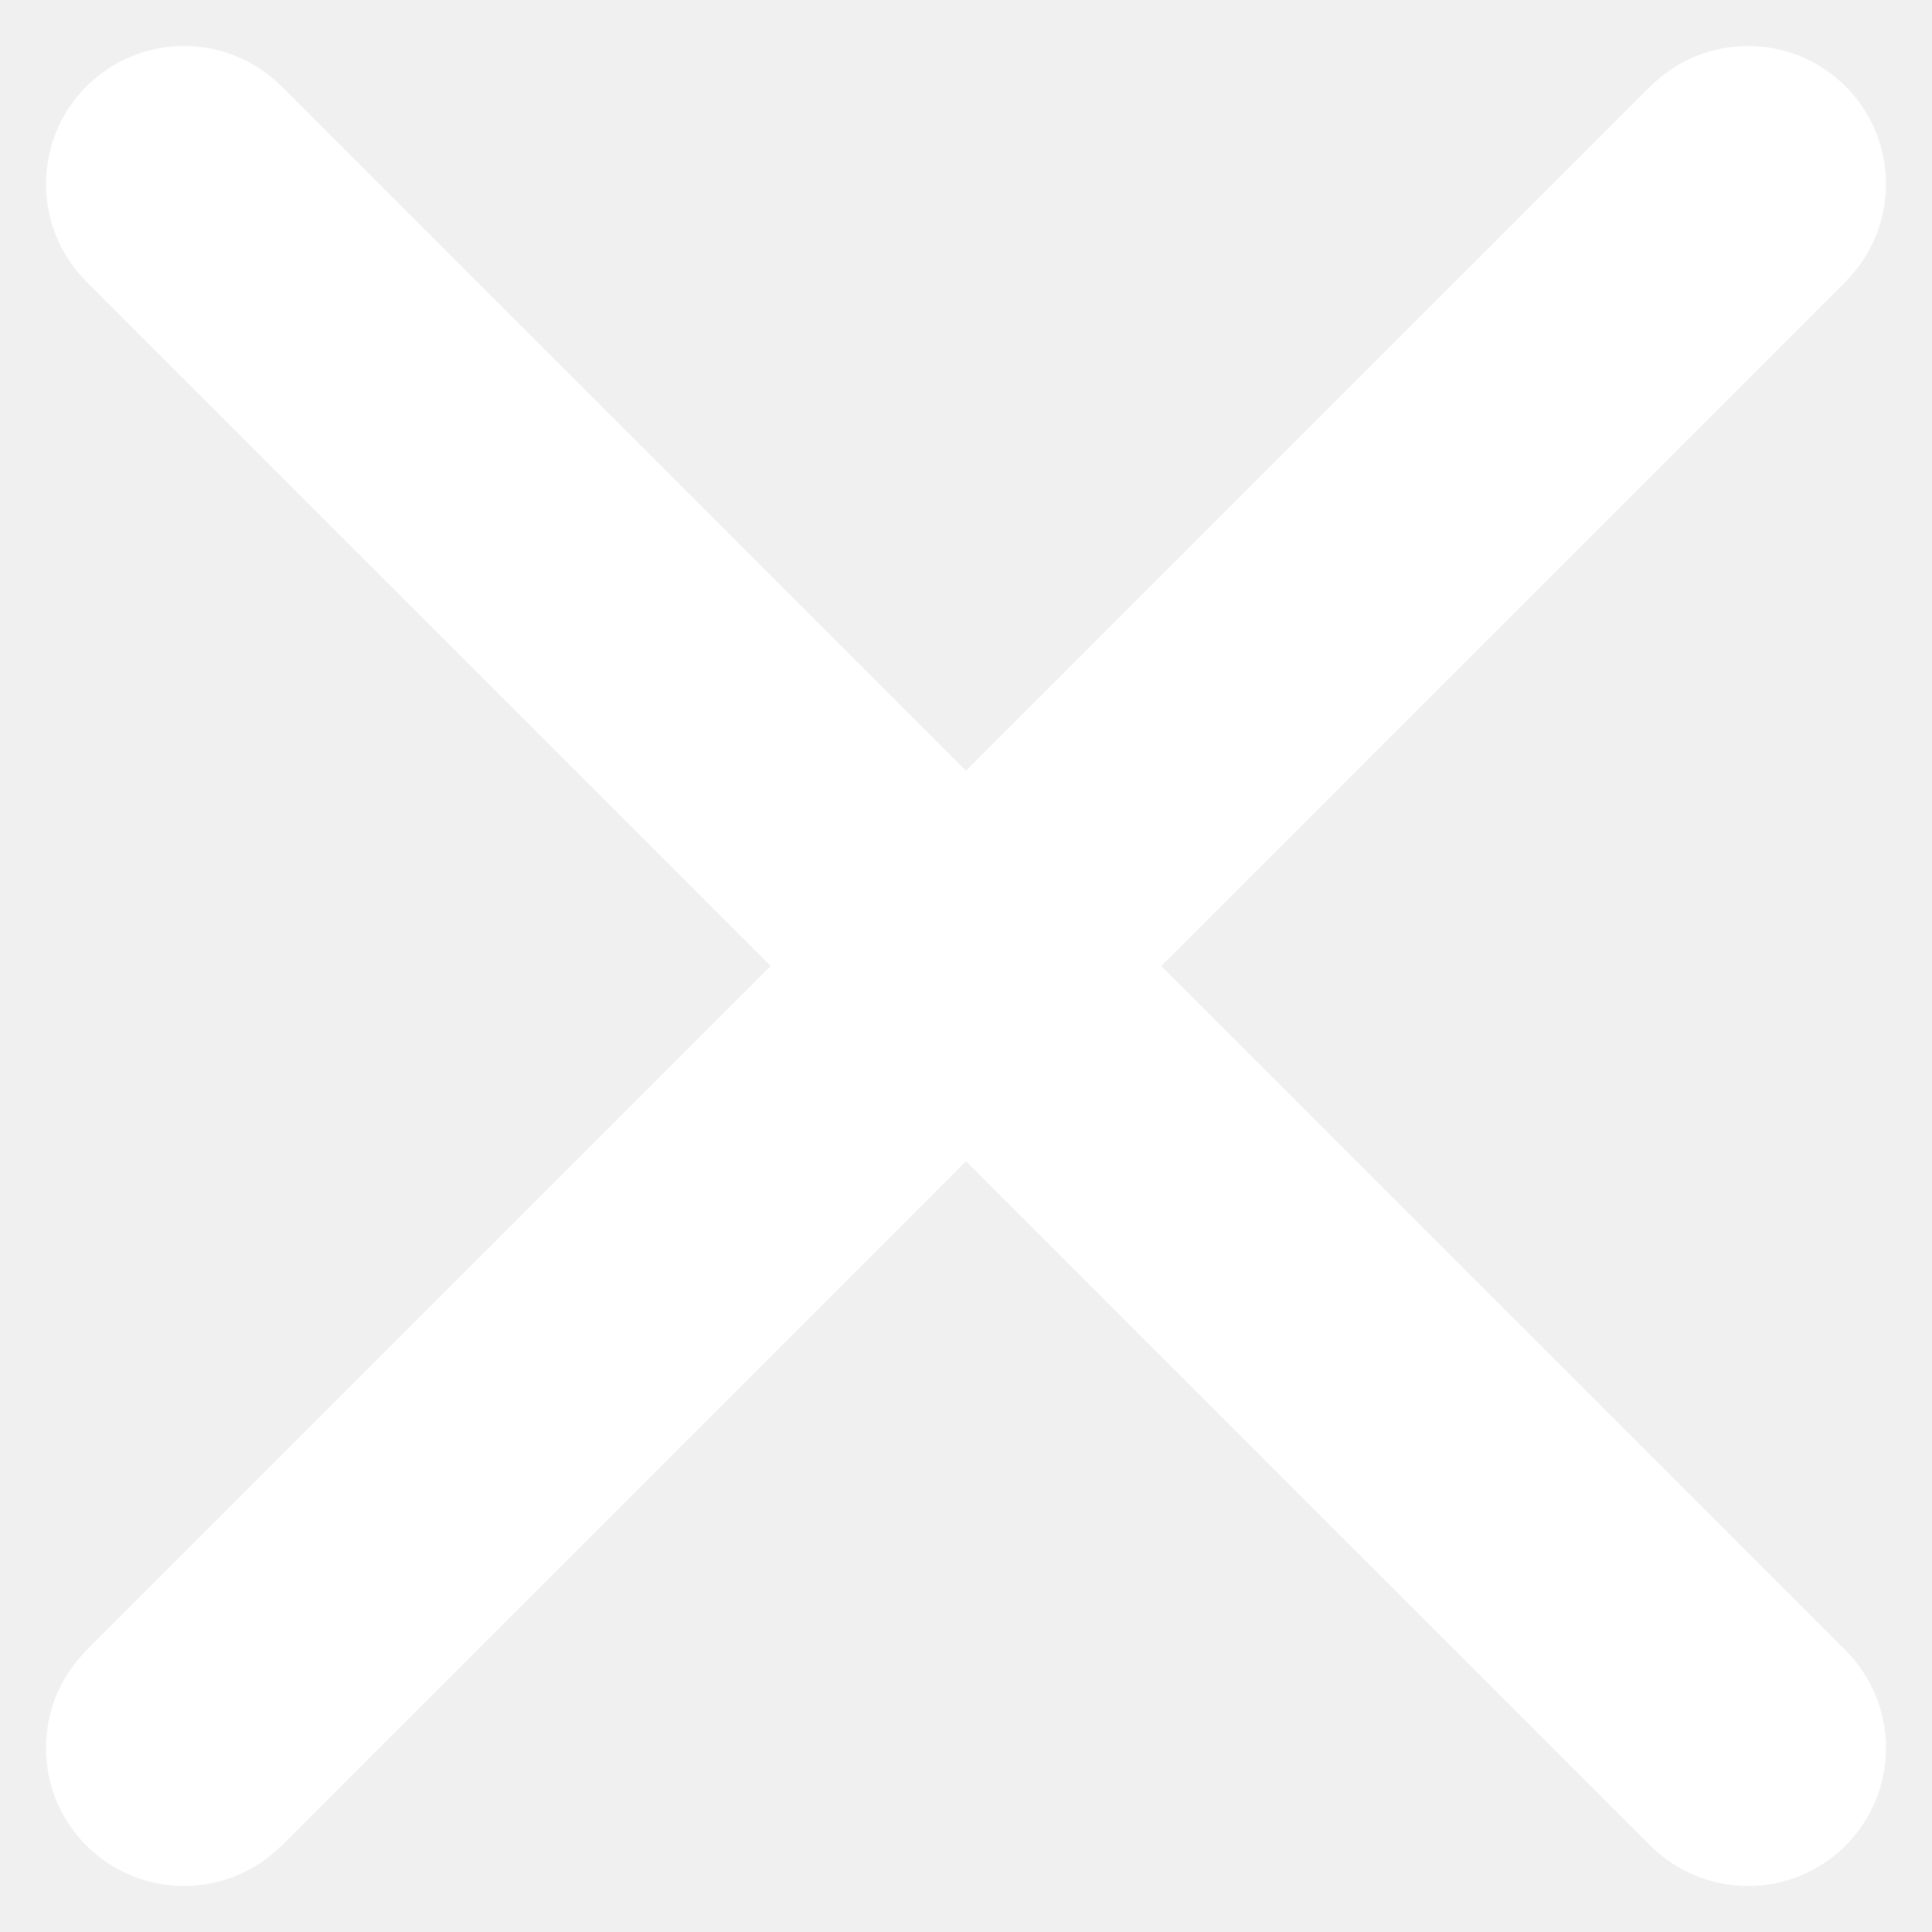
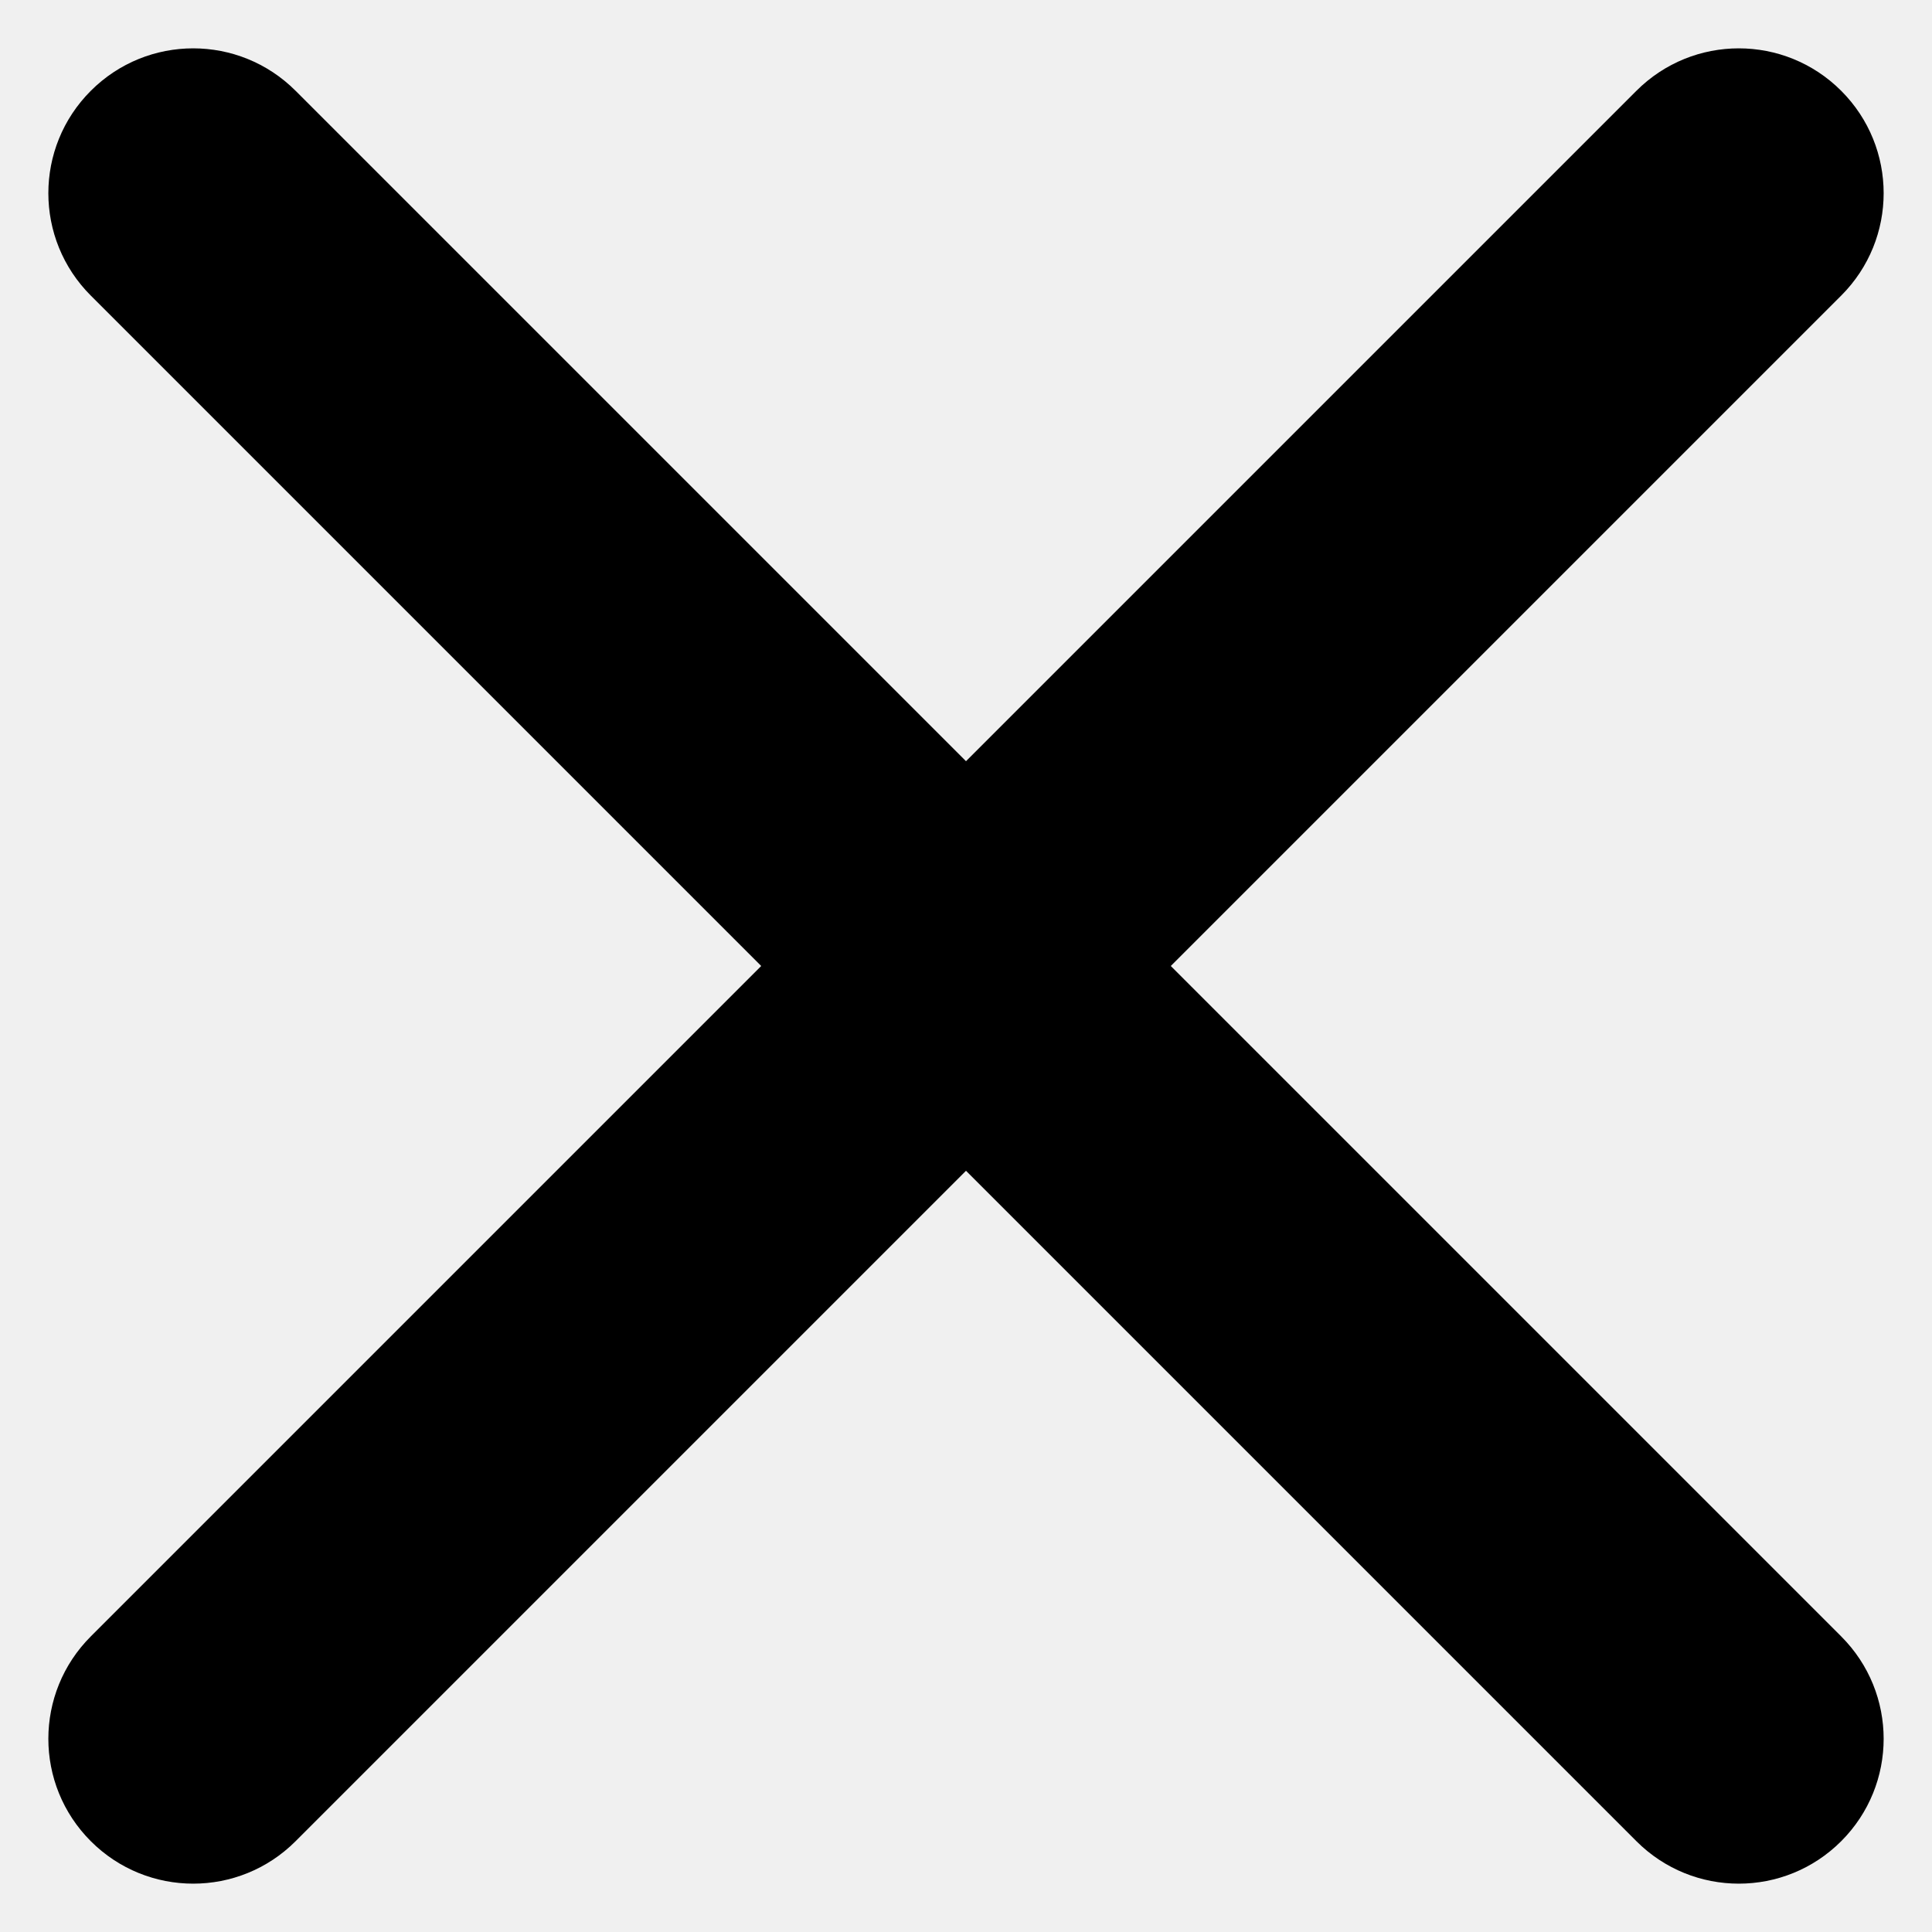
- <svg xmlns="http://www.w3.org/2000/svg" width="21" height="21" viewBox="0 0 21 21" fill="none">
-   <path d="M0.939 17.939C0.354 18.525 0.354 19.475 0.939 20.061C1.525 20.646 2.475 20.646 3.061 20.061L0.939 17.939ZM11.561 11.561C12.146 10.975 12.146 10.025 11.561 9.439C10.975 8.854 10.025 8.854 9.439 9.439L11.561 11.561ZM9.439 9.439C8.854 10.025 8.854 10.975 9.439 11.561C10.025 12.146 10.975 12.146 11.561 11.561L9.439 9.439ZM20.061 3.061C20.646 2.475 20.646 1.525 20.061 0.939C19.475 0.354 18.525 0.354 17.939 0.939L20.061 3.061ZM11.561 9.439C10.975 8.854 10.025 8.854 9.439 9.439C8.854 10.025 8.854 10.975 9.439 11.561L11.561 9.439ZM17.939 20.061C18.525 20.646 19.475 20.646 20.061 20.061C20.646 19.475 20.646 18.525 20.061 17.939L17.939 20.061ZM9.439 11.561C10.025 12.146 10.975 12.146 11.561 11.561C12.146 10.975 12.146 10.025 11.561 9.439L9.439 11.561ZM3.061 0.939C2.475 0.354 1.525 0.354 0.939 0.939C0.354 1.525 0.354 2.475 0.939 3.061L3.061 0.939ZM3.061 20.061L11.561 11.561L9.439 9.439L0.939 17.939L3.061 20.061ZM11.561 11.561L20.061 3.061L17.939 0.939L9.439 9.439L11.561 11.561ZM9.439 11.561L17.939 20.061L20.061 17.939L11.561 9.439L9.439 11.561ZM11.561 9.439L3.061 0.939L0.939 3.061L9.439 11.561L11.561 9.439Z" fill="white" />
+ <svg xmlns="http://www.w3.org/2000/svg" width="10" height="10" viewBox="0 0 10 10" fill="none">
+   <path d="M0.47 8.47C0.177 8.763 0.177 9.237 0.47 9.53C0.763 9.823 1.237 9.823 1.53 9.53L0.47 8.47ZM5.53 5.53C5.823 5.237 5.823 4.763 5.53 4.47C5.237 4.177 4.763 4.177 4.47 4.47L5.53 5.53ZM4.47 4.47C4.177 4.763 4.177 5.237 4.47 5.53C4.763 5.823 5.237 5.823 5.53 5.53L4.47 4.47ZM9.53 1.53C9.823 1.237 9.823 0.763 9.53 0.47C9.237 0.177 8.763 0.177 8.47 0.47L9.53 1.53ZM5.53 4.47C5.237 4.177 4.763 4.177 4.47 4.47C4.177 4.763 4.177 5.237 4.47 5.53L5.53 4.47ZM8.47 9.53C8.763 9.823 9.237 9.823 9.53 9.53C9.823 9.237 9.823 8.763 9.53 8.47L8.47 9.53ZM4.47 5.53C4.763 5.823 5.237 5.823 5.53 5.53C5.823 5.237 5.823 4.763 5.53 4.47L4.47 5.53ZM1.53 0.47C1.237 0.177 0.763 0.177 0.47 0.47C0.177 0.763 0.177 1.237 0.47 1.53L1.53 0.47ZM1.53 9.53L5.53 5.53L4.47 4.47L0.47 8.47L1.53 9.53ZM5.53 5.53L9.53 1.53L8.47 0.47L4.47 4.47L5.53 5.53ZM4.47 5.53L8.47 9.53L9.53 8.47L5.53 4.47L4.47 5.53ZM5.53 4.47L1.53 0.47L0.47 1.53L4.47 5.53L5.53 4.47Z" fill="black" />
</svg>
